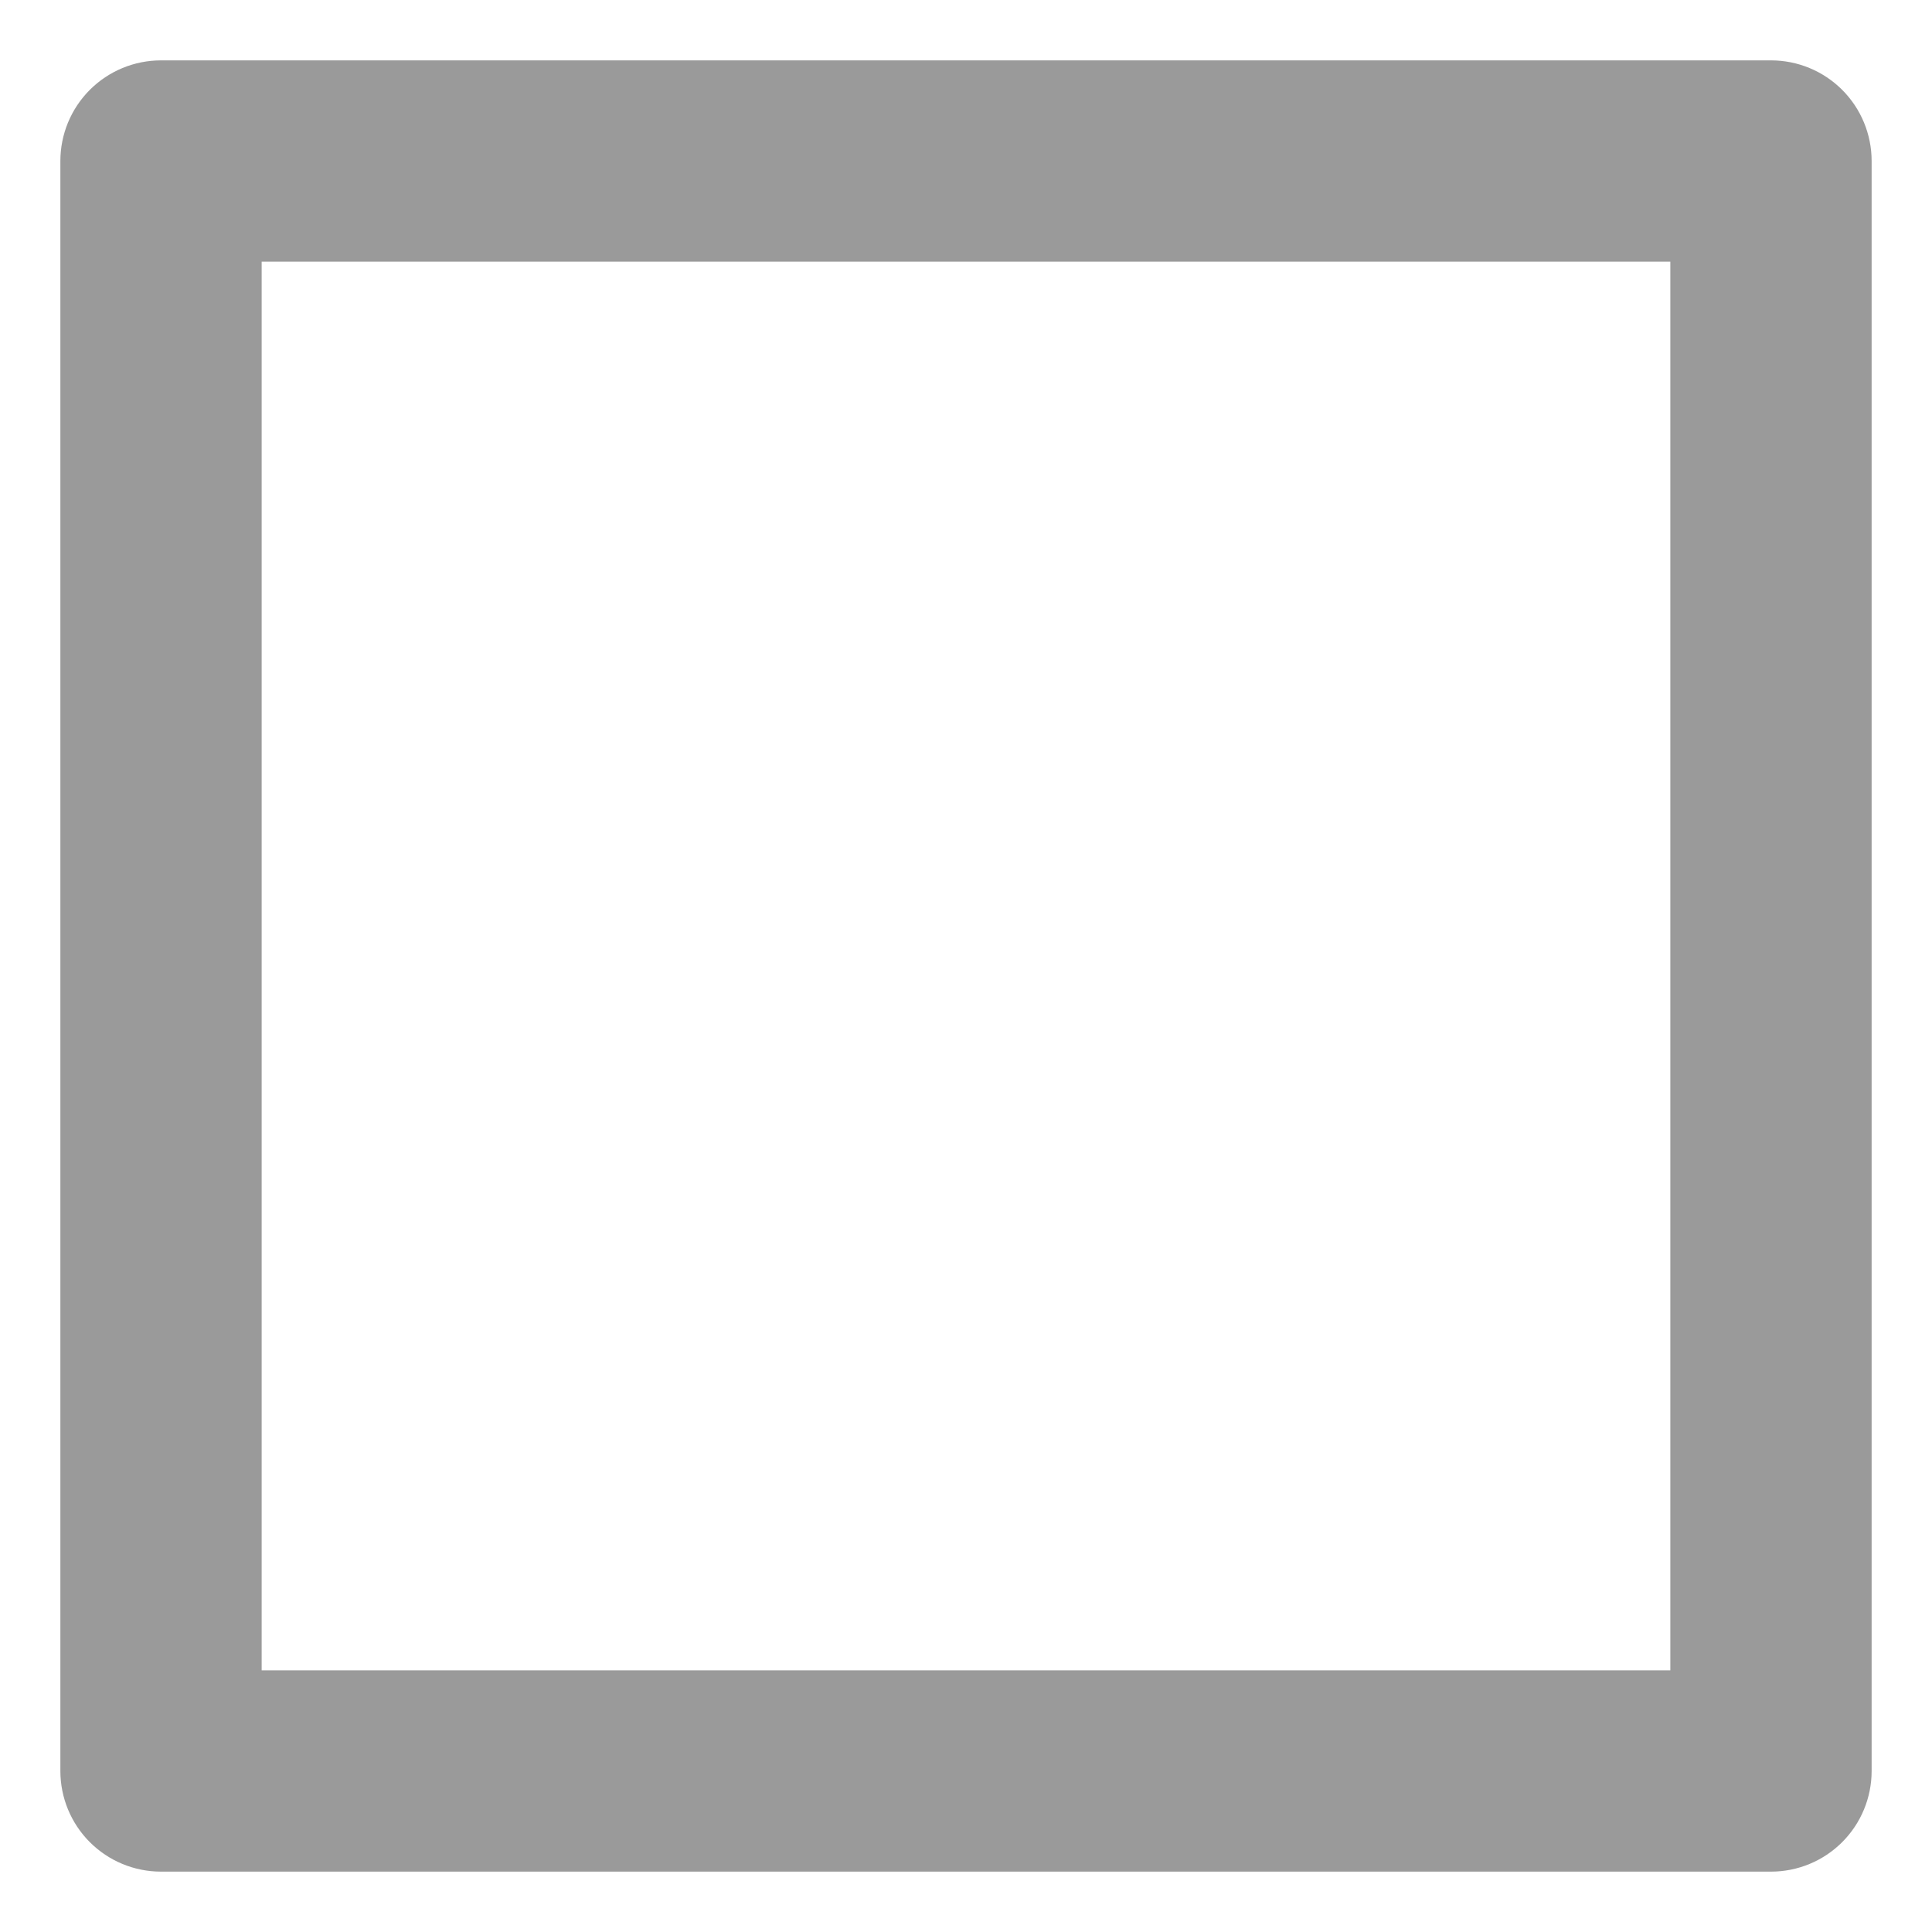
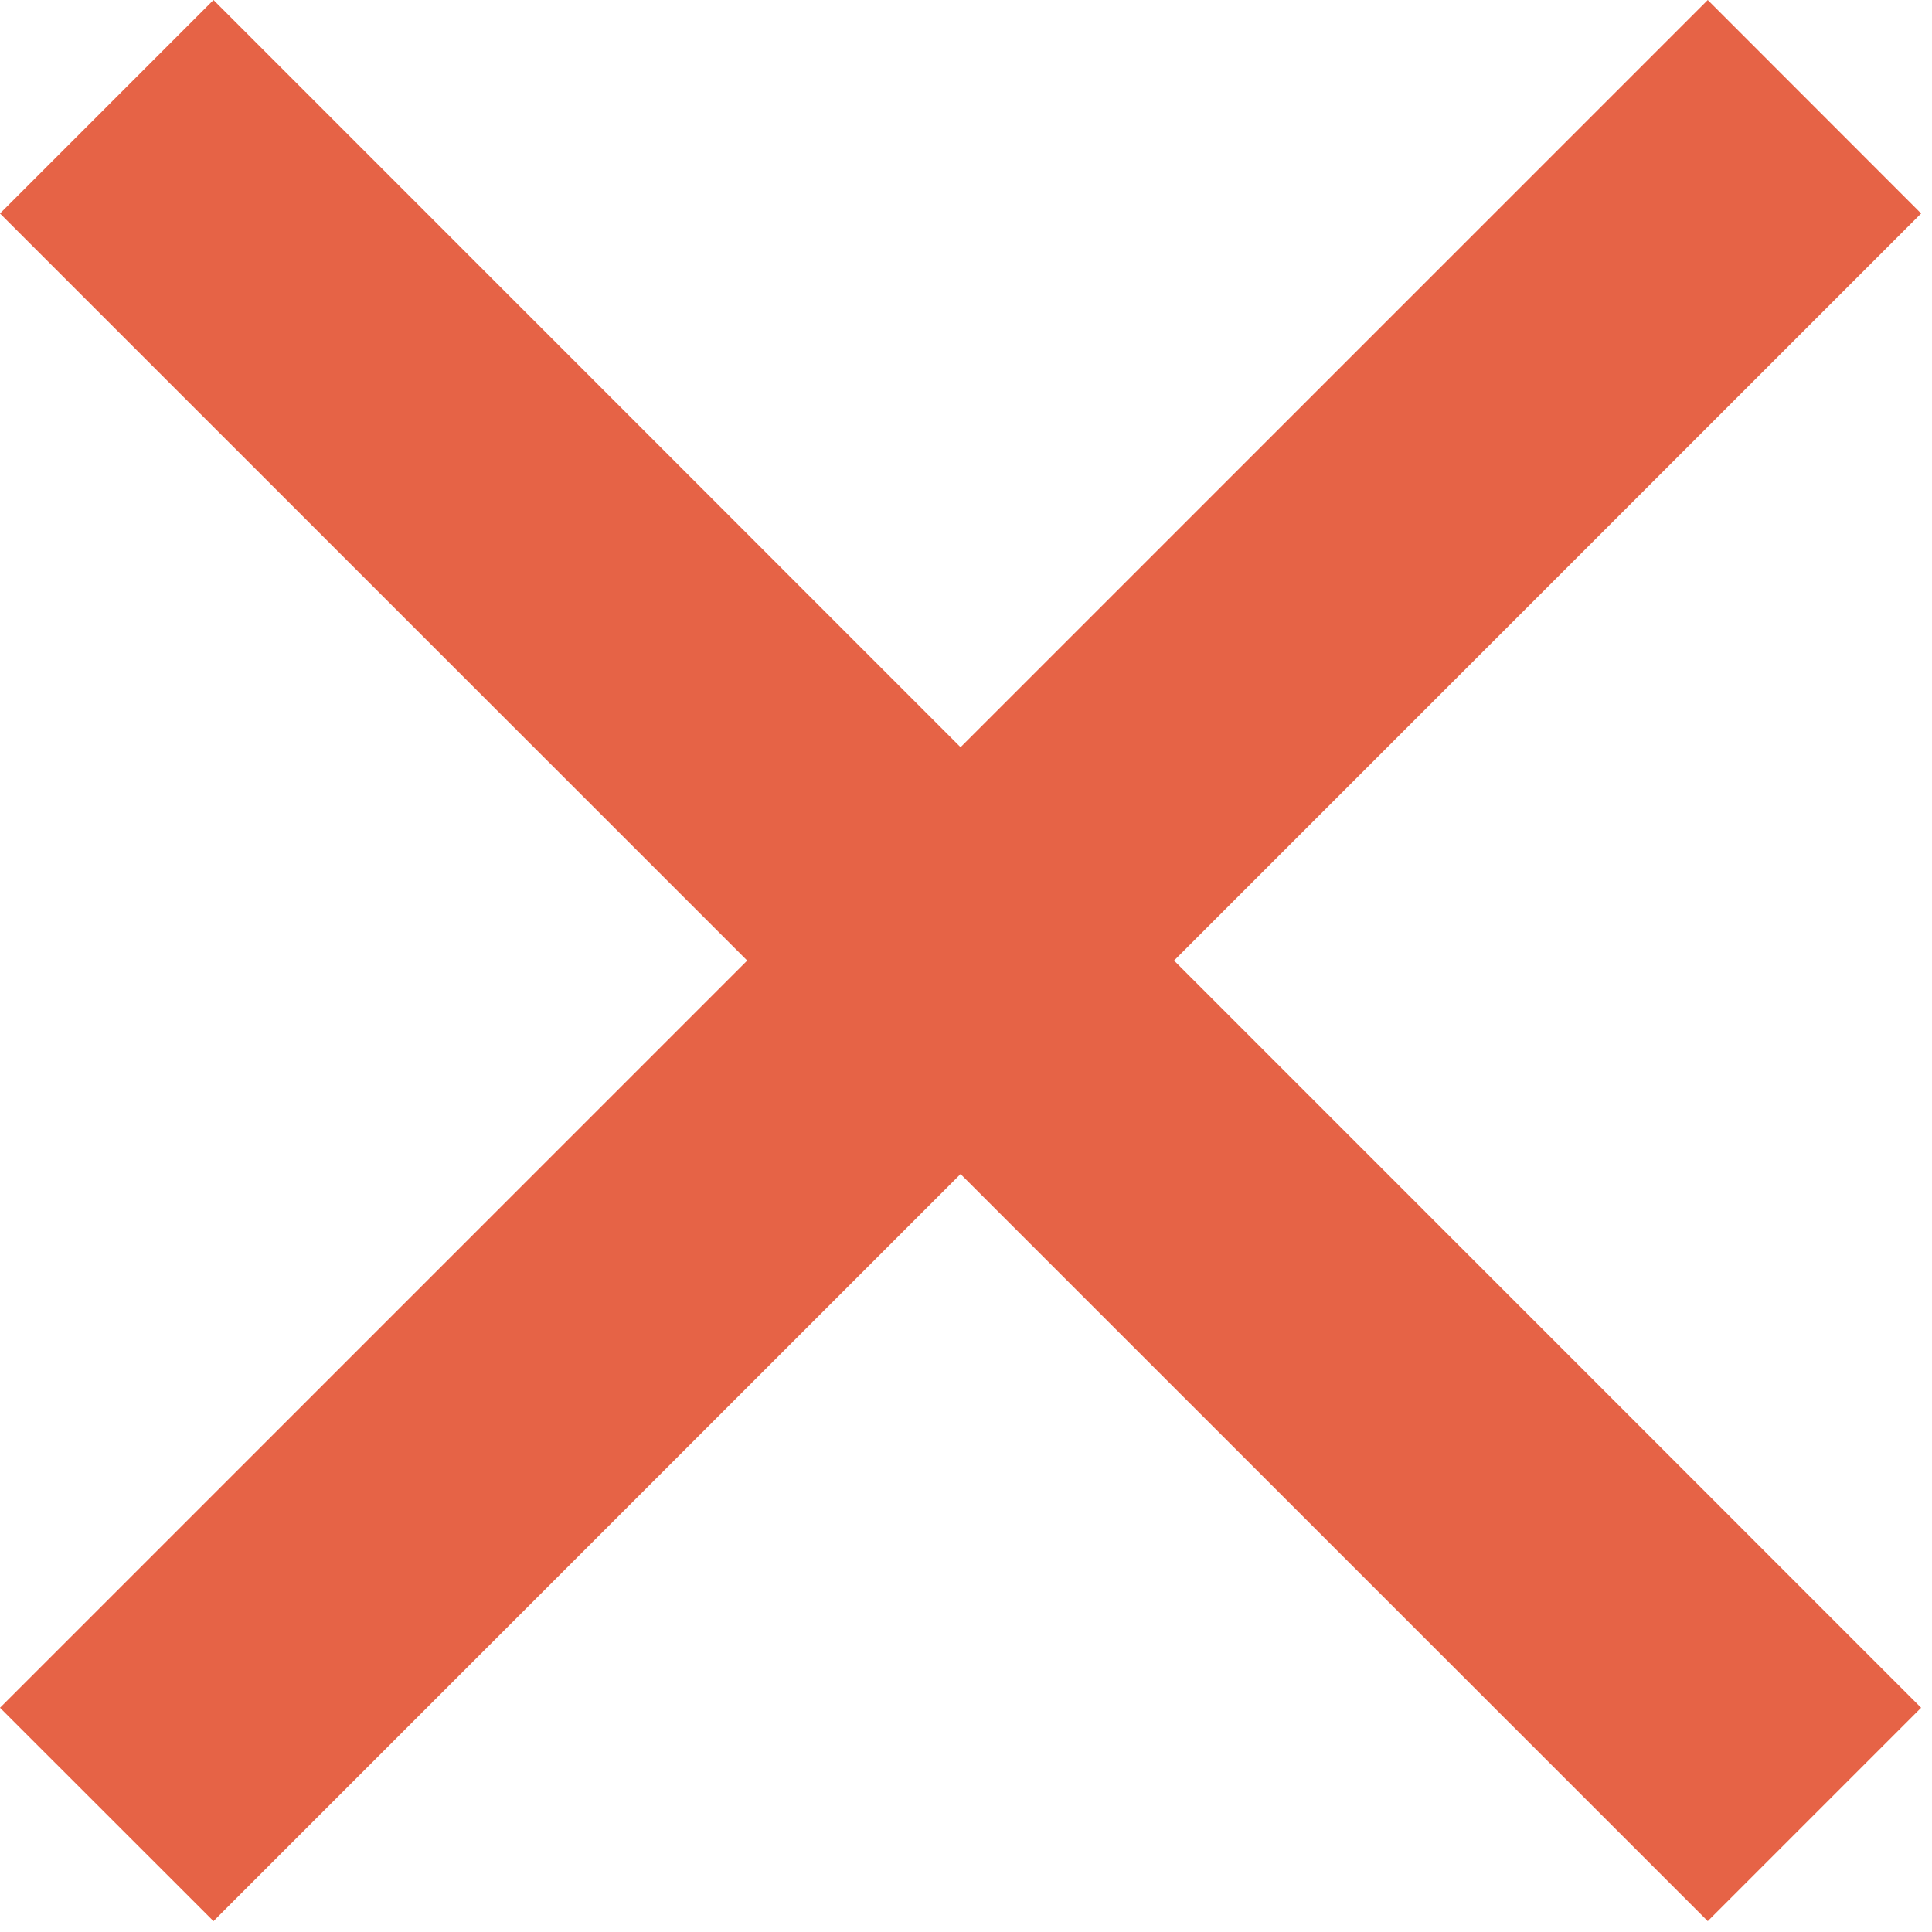
<svg xmlns="http://www.w3.org/2000/svg" width="16" height="16" viewBox="0 0 16 16" fill="none">
-   <path d="M1.333 0.5H14.667C14.888 0.5 15.1 0.588 15.256 0.744C15.412 0.9 15.5 1.112 15.5 1.333V14.667C15.5 14.888 15.412 15.1 15.256 15.256C15.1 15.412 14.888 15.5 14.667 15.5H1.333C1.112 15.5 0.9 15.412 0.744 15.256C0.588 15.1 0.5 14.888 0.5 14.667V1.333C0.5 1.112 0.588 0.9 0.744 0.744C0.9 0.588 1.112 0.5 1.333 0.5ZM2.167 2.167V13.833H13.833V2.167H2.167Z" fill="#707070" fill-opacity="0.7" />
+   <path d="M7.955 6.188L14.143 0L15.91 1.768L9.723 7.955L15.91 14.143L14.143 15.91L7.955 9.723L1.768 15.91L0 14.143L6.188 7.955L0 1.768L1.768 0L7.955 6.188Z" fill="#E66346" />
</svg>
